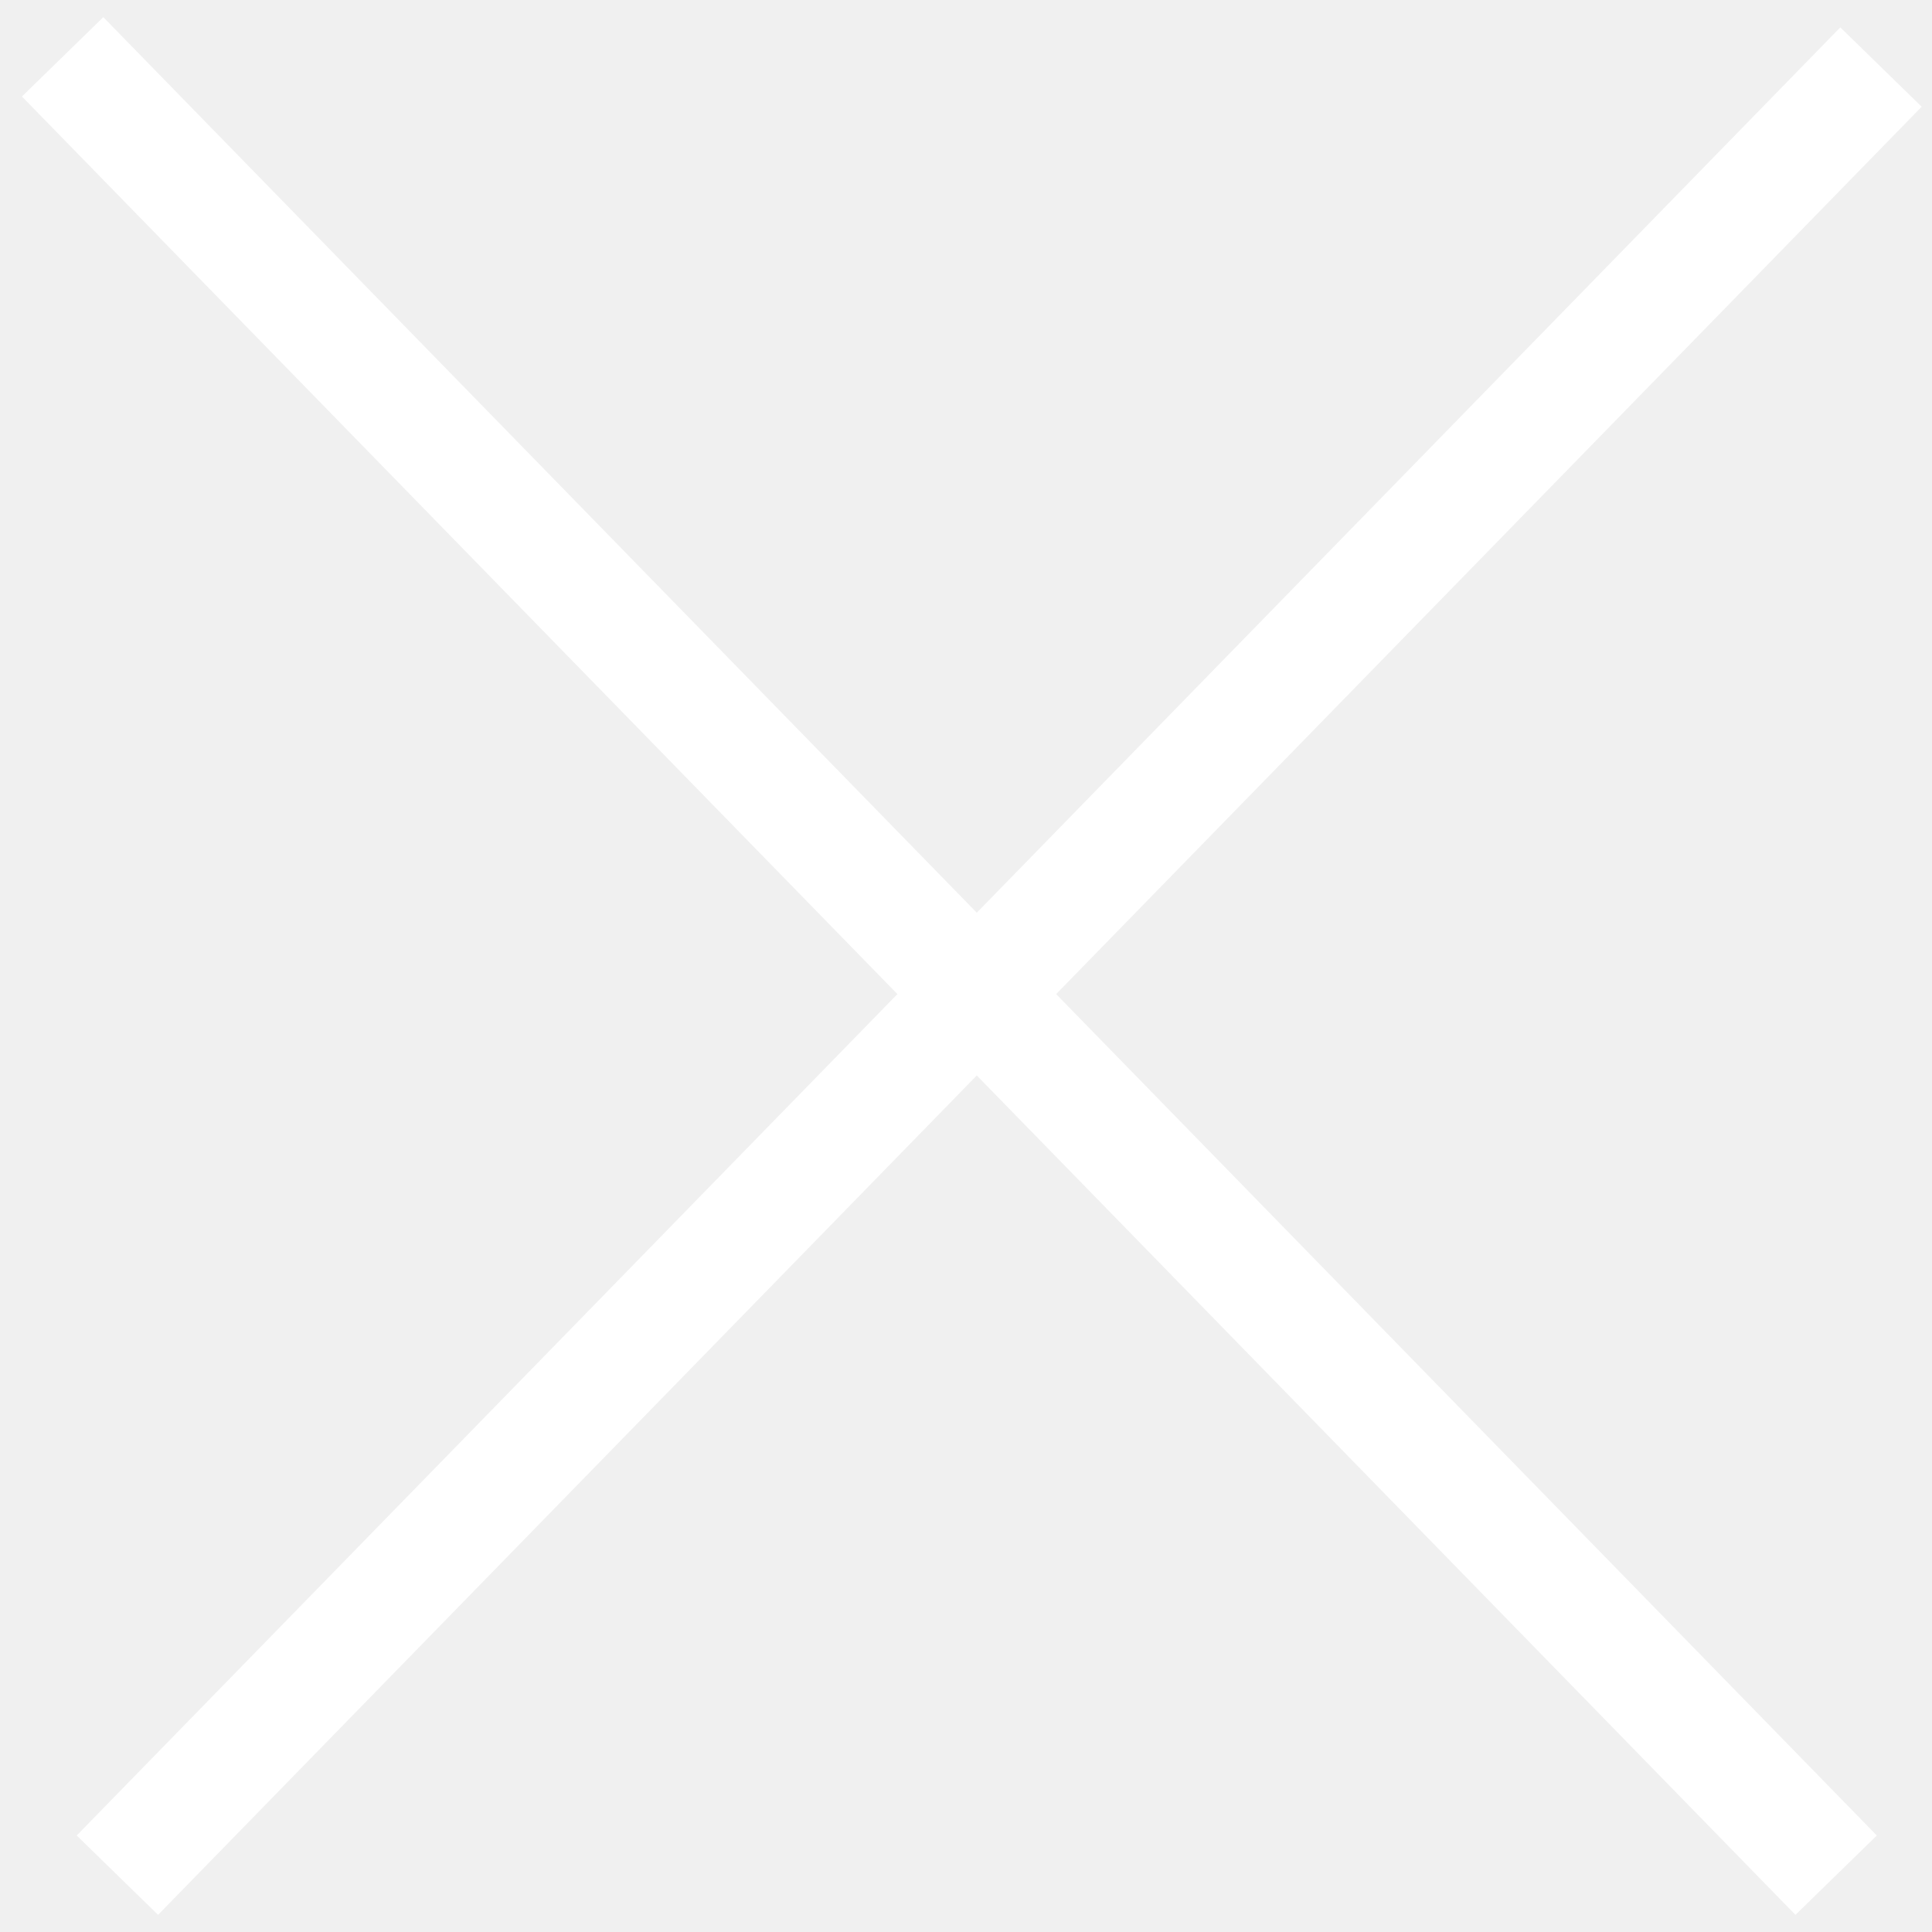
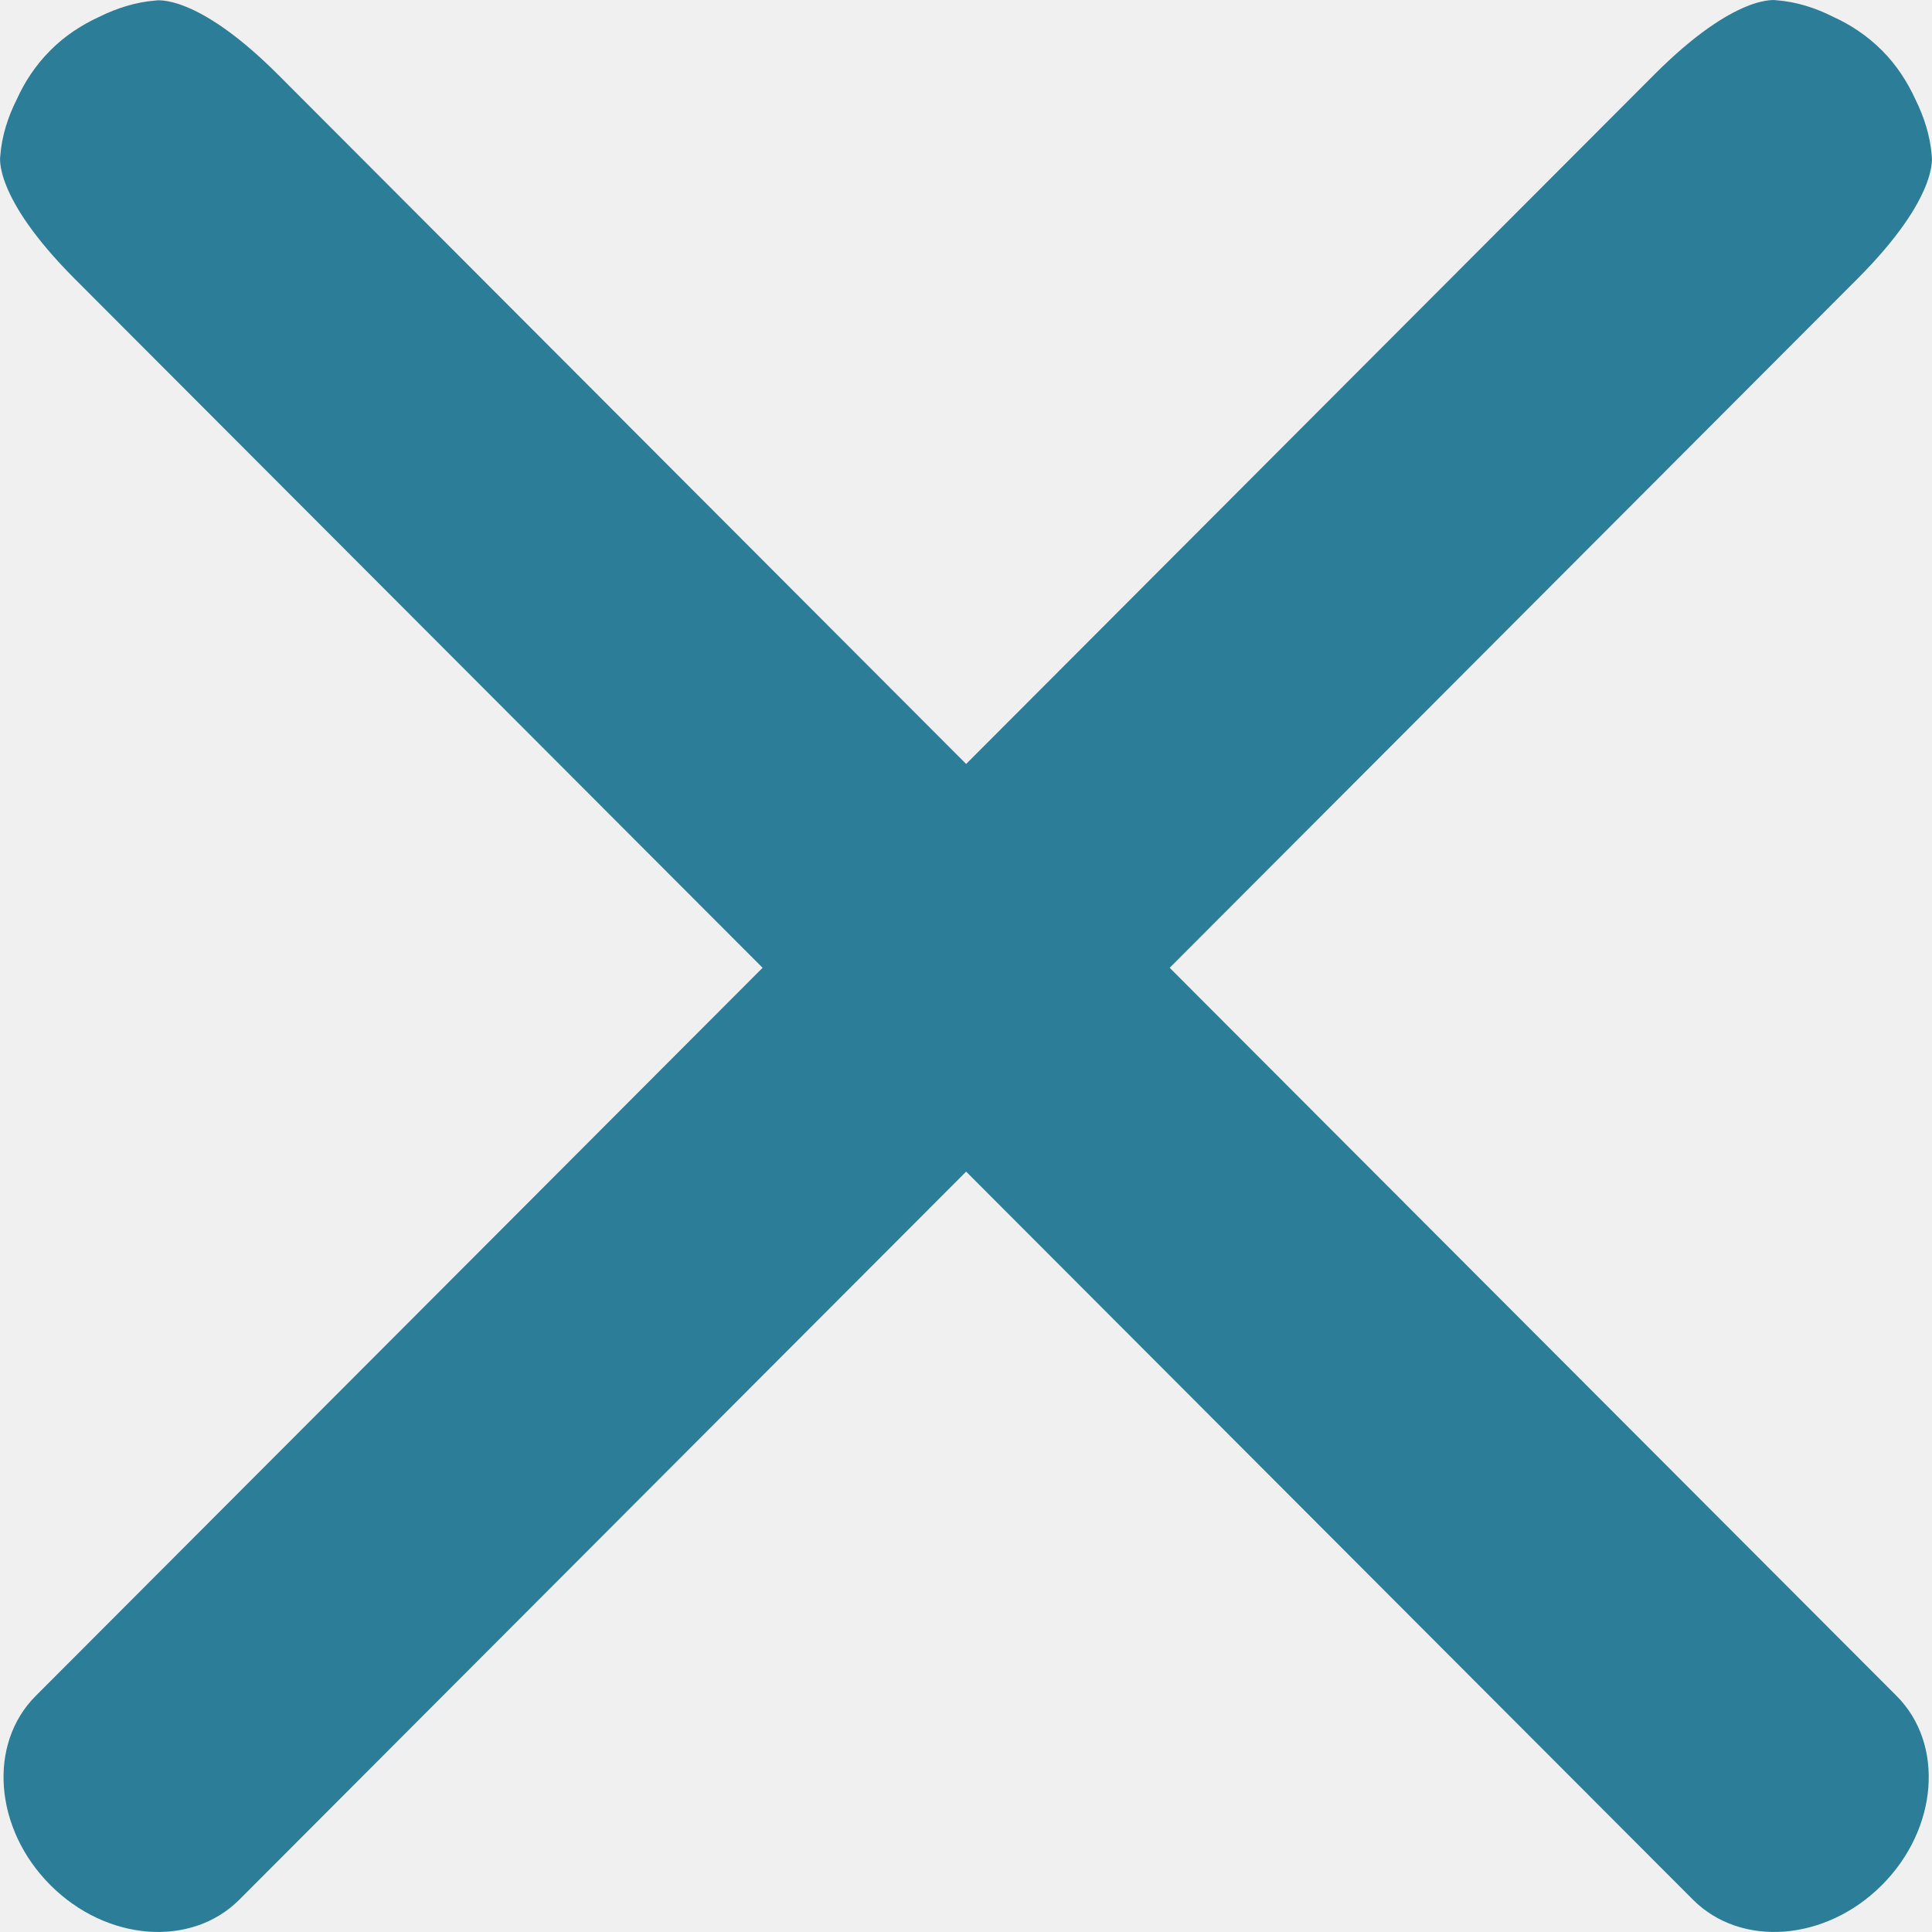
- <svg xmlns="http://www.w3.org/2000/svg" width="34" height="34" viewBox="0 0 34 34" fill="none">
-   <path d="M2.066 33L33.102 1.18" stroke="white" stroke-width="2" />
-   <path d="M1.102 1L32.313 33" stroke="white" stroke-width="2" />
+ <svg xmlns="http://www.w3.org/2000/svg" width="14" height="14" viewBox="0 0 14 14" fill="none">
+   <path d="M0.719 0.122C0.846 0.059 0.984 0.015 1.126 0.004C1.126 0.004 1.418 -0.057 2.017 0.543L7.001 5.536L11.987 0.541C12.584 -0.057 12.874 0.002 12.874 0.002C13.018 0.013 13.156 0.057 13.284 0.122C13.41 0.179 13.531 0.259 13.637 0.365C13.744 0.472 13.822 0.594 13.88 0.721C13.943 0.848 13.987 0.985 13.998 1.128C13.998 1.128 14.059 1.42 13.46 2.02L8.476 7.013L13.743 12.289C14.092 12.638 14.044 13.253 13.637 13.66C13.23 14.068 12.617 14.115 12.268 13.766L7.001 8.49L1.734 13.766C1.385 14.115 0.772 14.068 0.365 13.66C-0.042 13.253 -0.09 12.638 0.259 12.289L5.526 7.013L0.54 2.019C-0.057 1.42 0.002 1.13 0.002 1.13C0.013 0.986 0.057 0.848 0.122 0.719C0.179 0.593 0.258 0.472 0.365 0.365C0.471 0.258 0.593 0.18 0.719 0.122Z" fill="#2C7D98" />
</svg>
